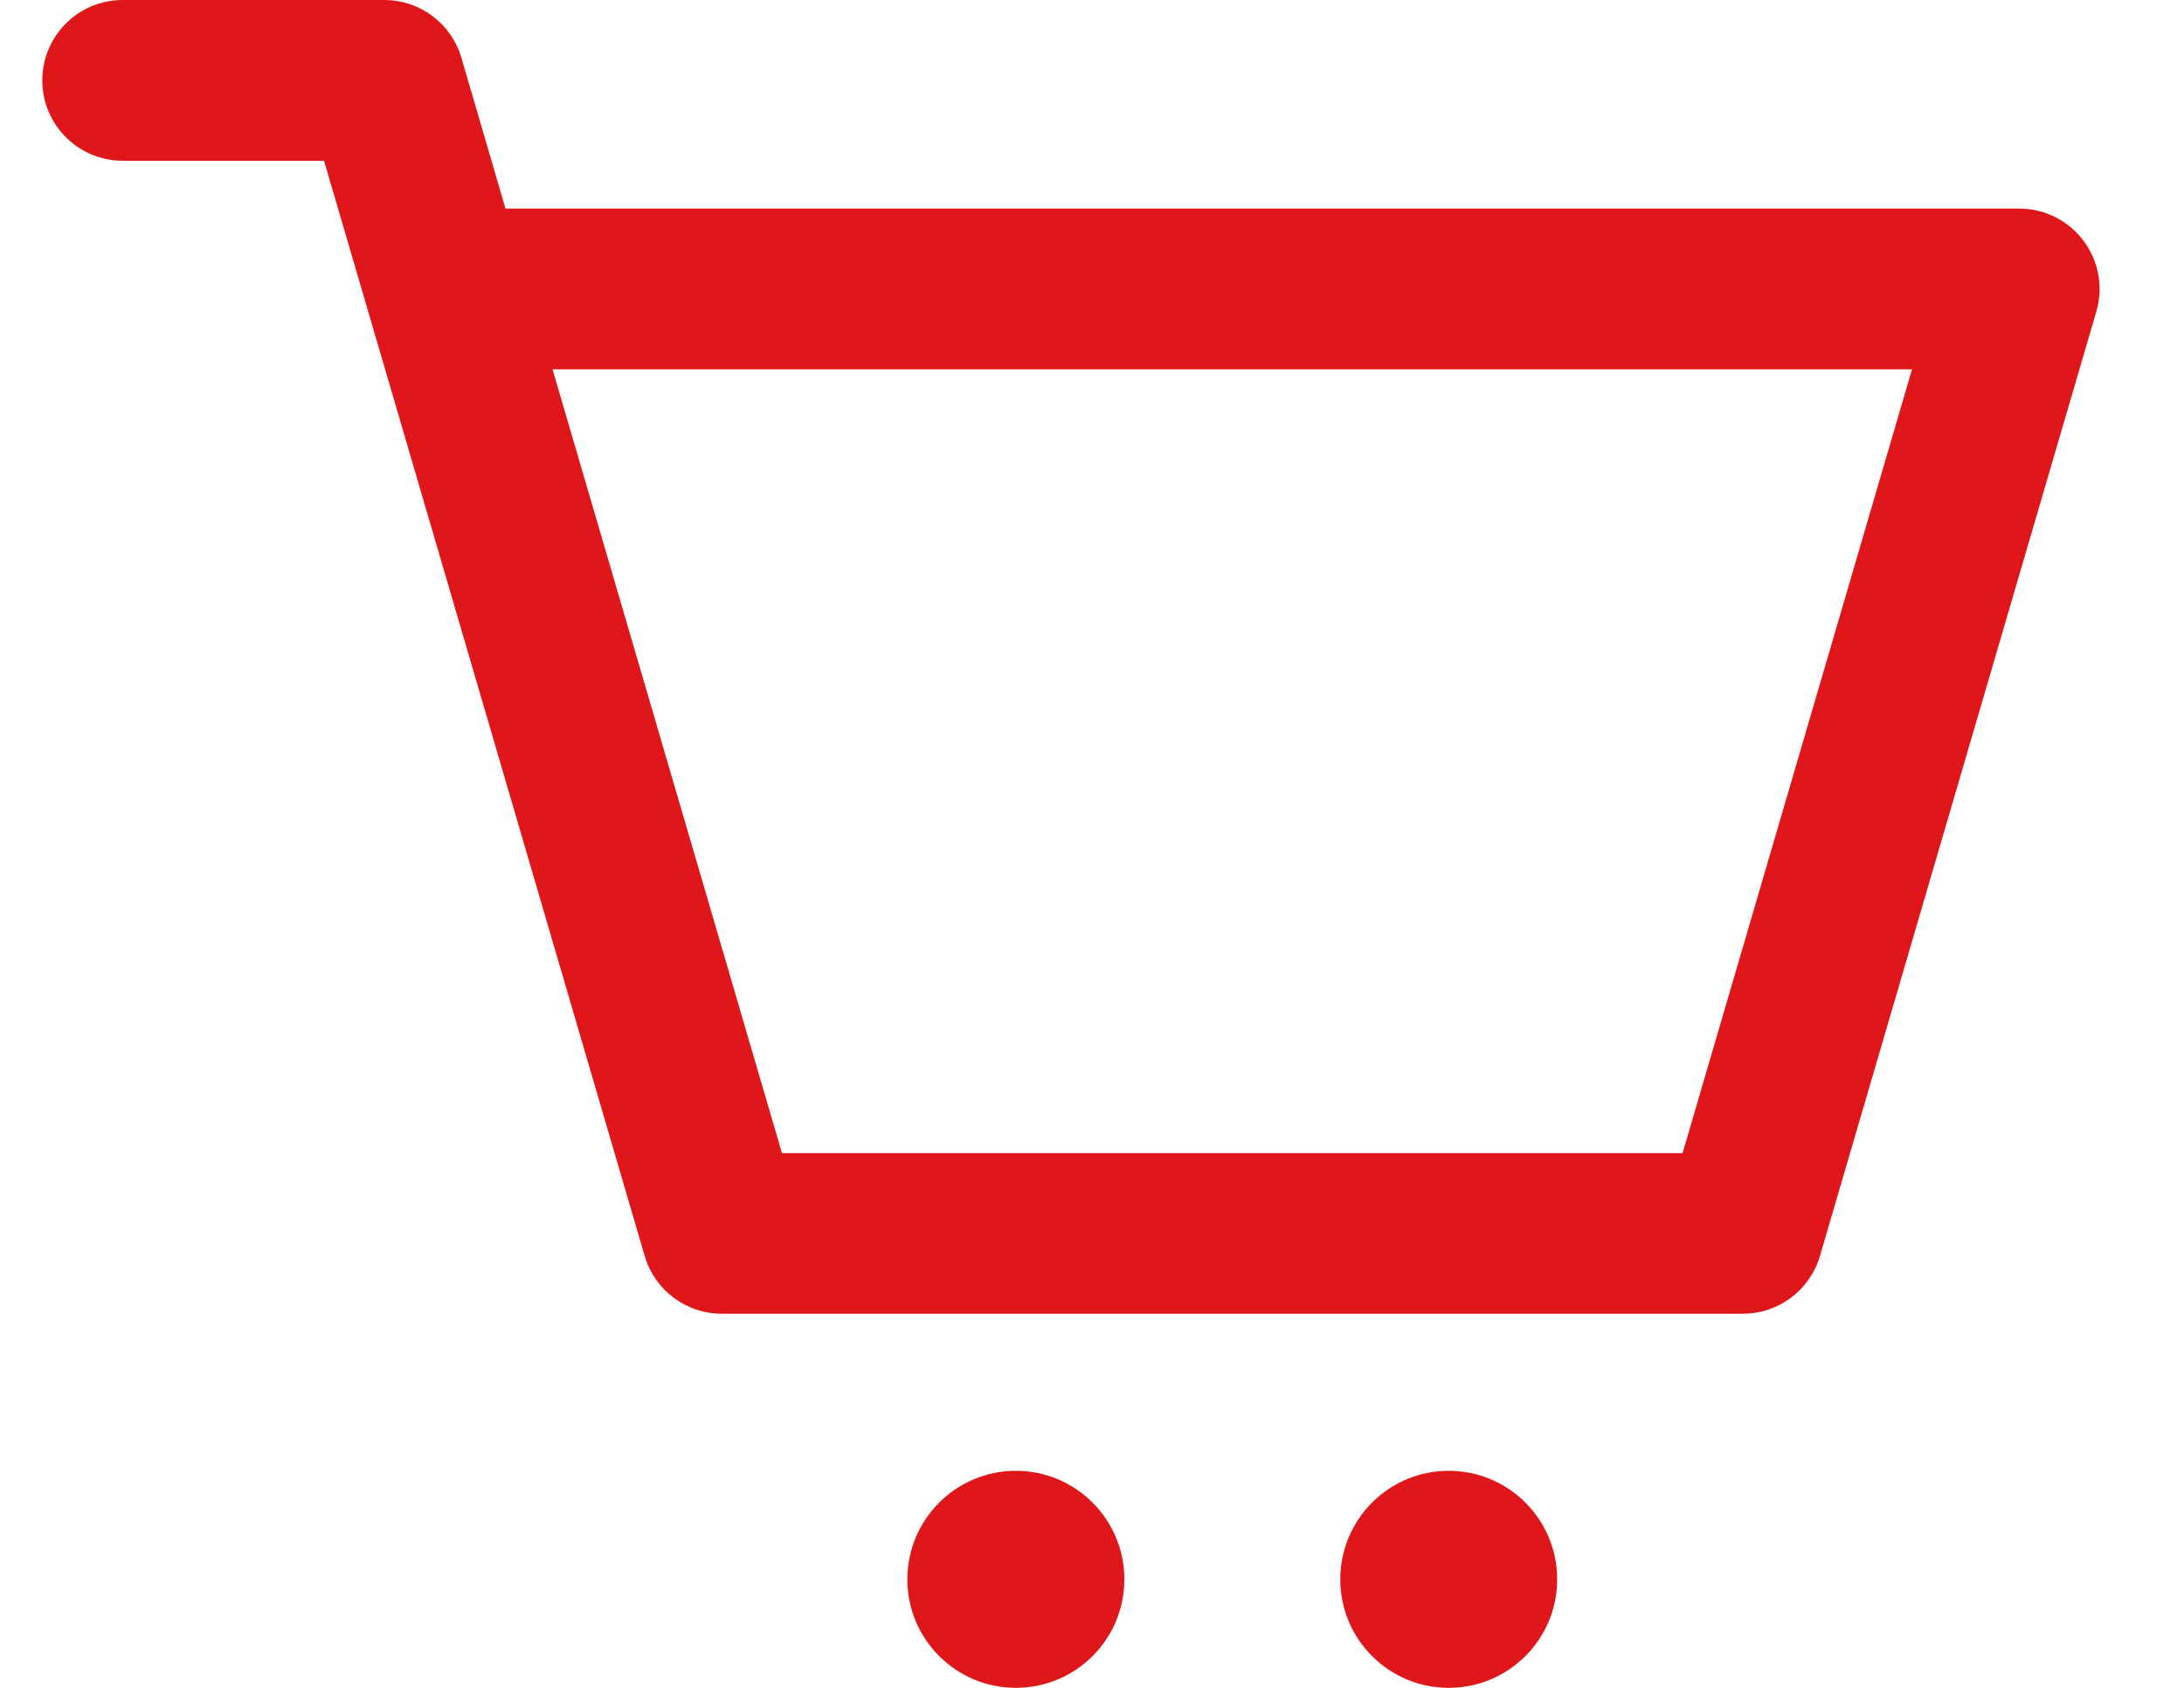
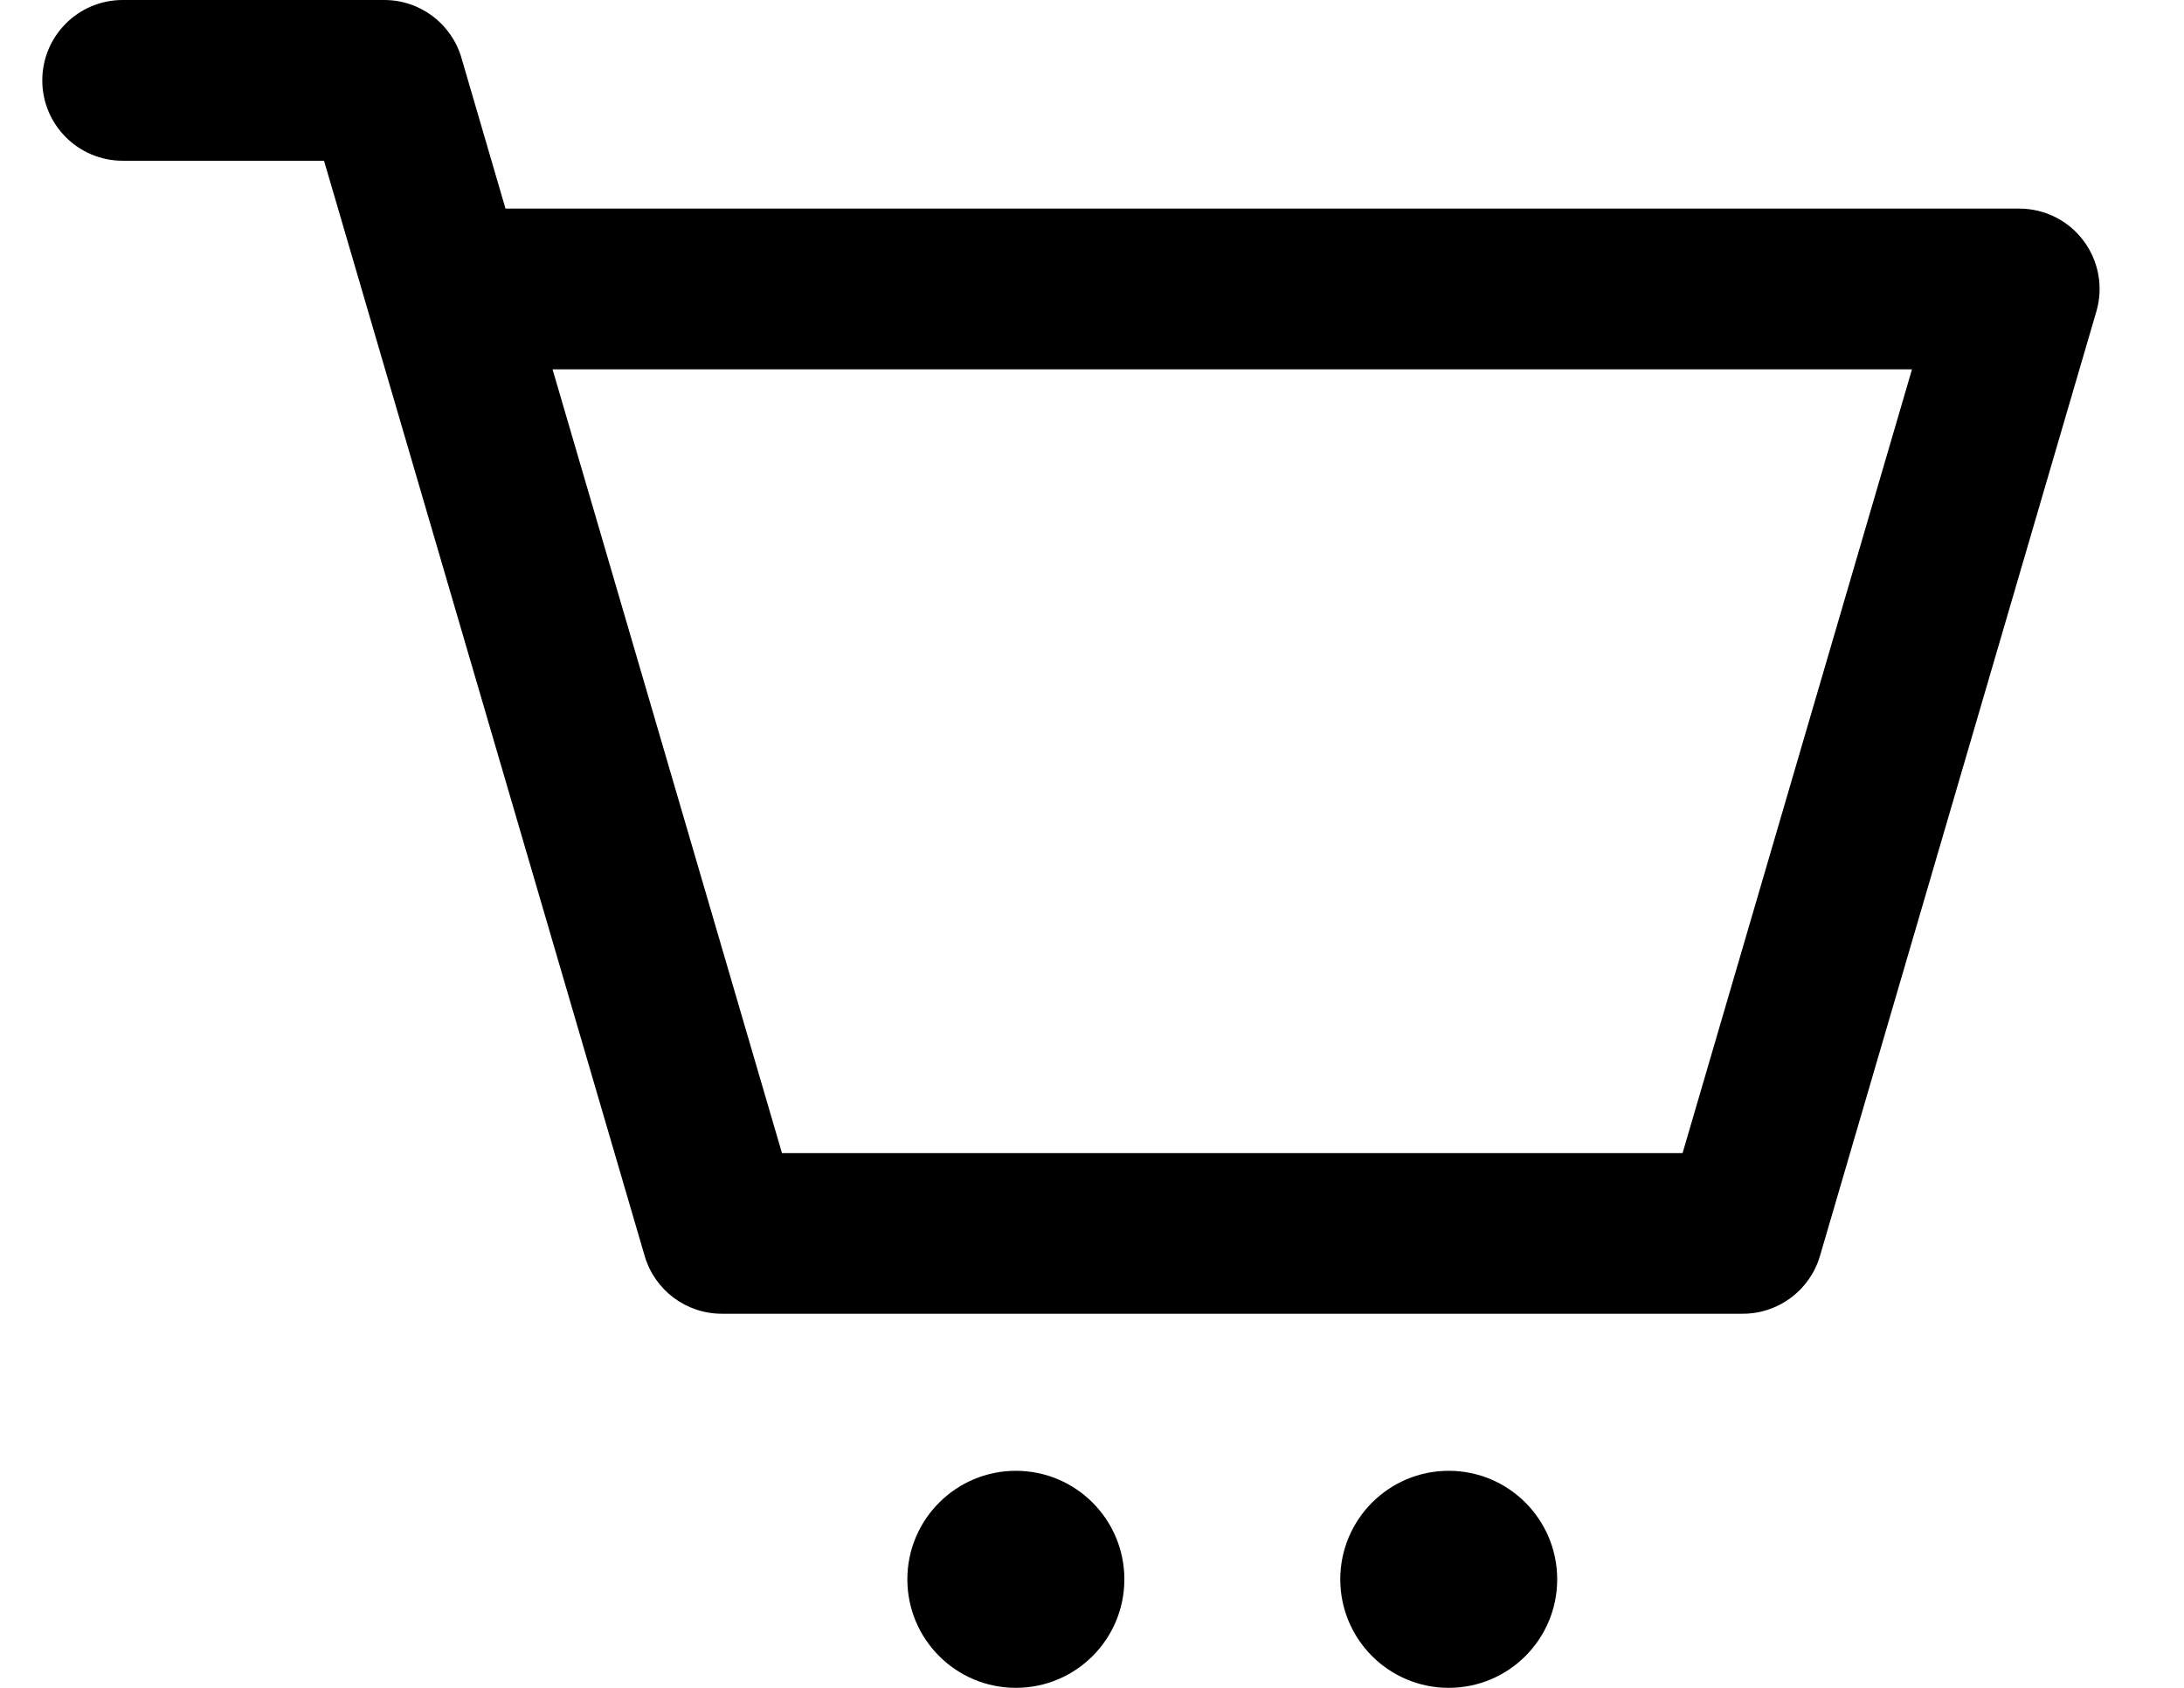
- <svg xmlns="http://www.w3.org/2000/svg" width="22" height="17" viewBox="0 0 22 17" fill="none">
-   <path d="M20.988 2.425C20.836 2.221 20.596 2.101 20.341 2.101H5.092L4.648 0.582C4.547 0.237 4.231 0 3.871 0H1.236C0.789 0 0.426 0.362 0.426 0.81C0.426 1.257 0.789 1.619 1.236 1.619H3.264C3.383 2.023 6.373 12.238 6.494 12.65C6.595 12.995 6.911 13.232 7.271 13.232H17.556C17.915 13.232 18.232 12.995 18.333 12.65L21.117 3.138C21.189 2.893 21.141 2.629 20.988 2.425ZM16.949 11.614H7.877L5.566 3.72H19.26L16.949 11.614Z" fill="#E0171A" />
-   <path d="M10.233 17C10.837 17 11.326 16.511 11.326 15.907C11.326 15.304 10.837 14.814 10.233 14.814C9.63 14.814 9.14 15.304 9.14 15.907C9.14 16.511 9.63 17 10.233 17Z" fill="#E0171A" />
-   <path d="M14.593 17C15.197 17 15.686 16.511 15.686 15.907C15.686 15.304 15.197 14.814 14.593 14.814C13.99 14.814 13.501 15.304 13.501 15.907C13.501 16.511 13.99 17 14.593 17Z" fill="#E0171A" />
+ <svg xmlns="http://www.w3.org/2000/svg" width="22" height="17" viewBox="0 0 22 17">
+   <path d="M20.988 2.425C20.836 2.221 20.596 2.101 20.341 2.101H5.092L4.648 0.582C4.547 0.237 4.231 0 3.871 0H1.236C0.789 0 0.426 0.362 0.426 0.81C0.426 1.257 0.789 1.619 1.236 1.619H3.264C3.383 2.023 6.373 12.238 6.494 12.65C6.595 12.995 6.911 13.232 7.271 13.232H17.556C17.915 13.232 18.232 12.995 18.333 12.65L21.117 3.138C21.189 2.893 21.141 2.629 20.988 2.425ZM16.949 11.614H7.877L5.566 3.72H19.26L16.949 11.614Z" />
+   <path d="M10.233 17C10.837 17 11.326 16.511 11.326 15.907C11.326 15.304 10.837 14.814 10.233 14.814C9.63 14.814 9.14 15.304 9.14 15.907C9.14 16.511 9.63 17 10.233 17Z" />
+   <path d="M14.593 17C15.197 17 15.686 16.511 15.686 15.907C15.686 15.304 15.197 14.814 14.593 14.814C13.99 14.814 13.501 15.304 13.501 15.907C13.501 16.511 13.99 17 14.593 17Z" />
</svg>
